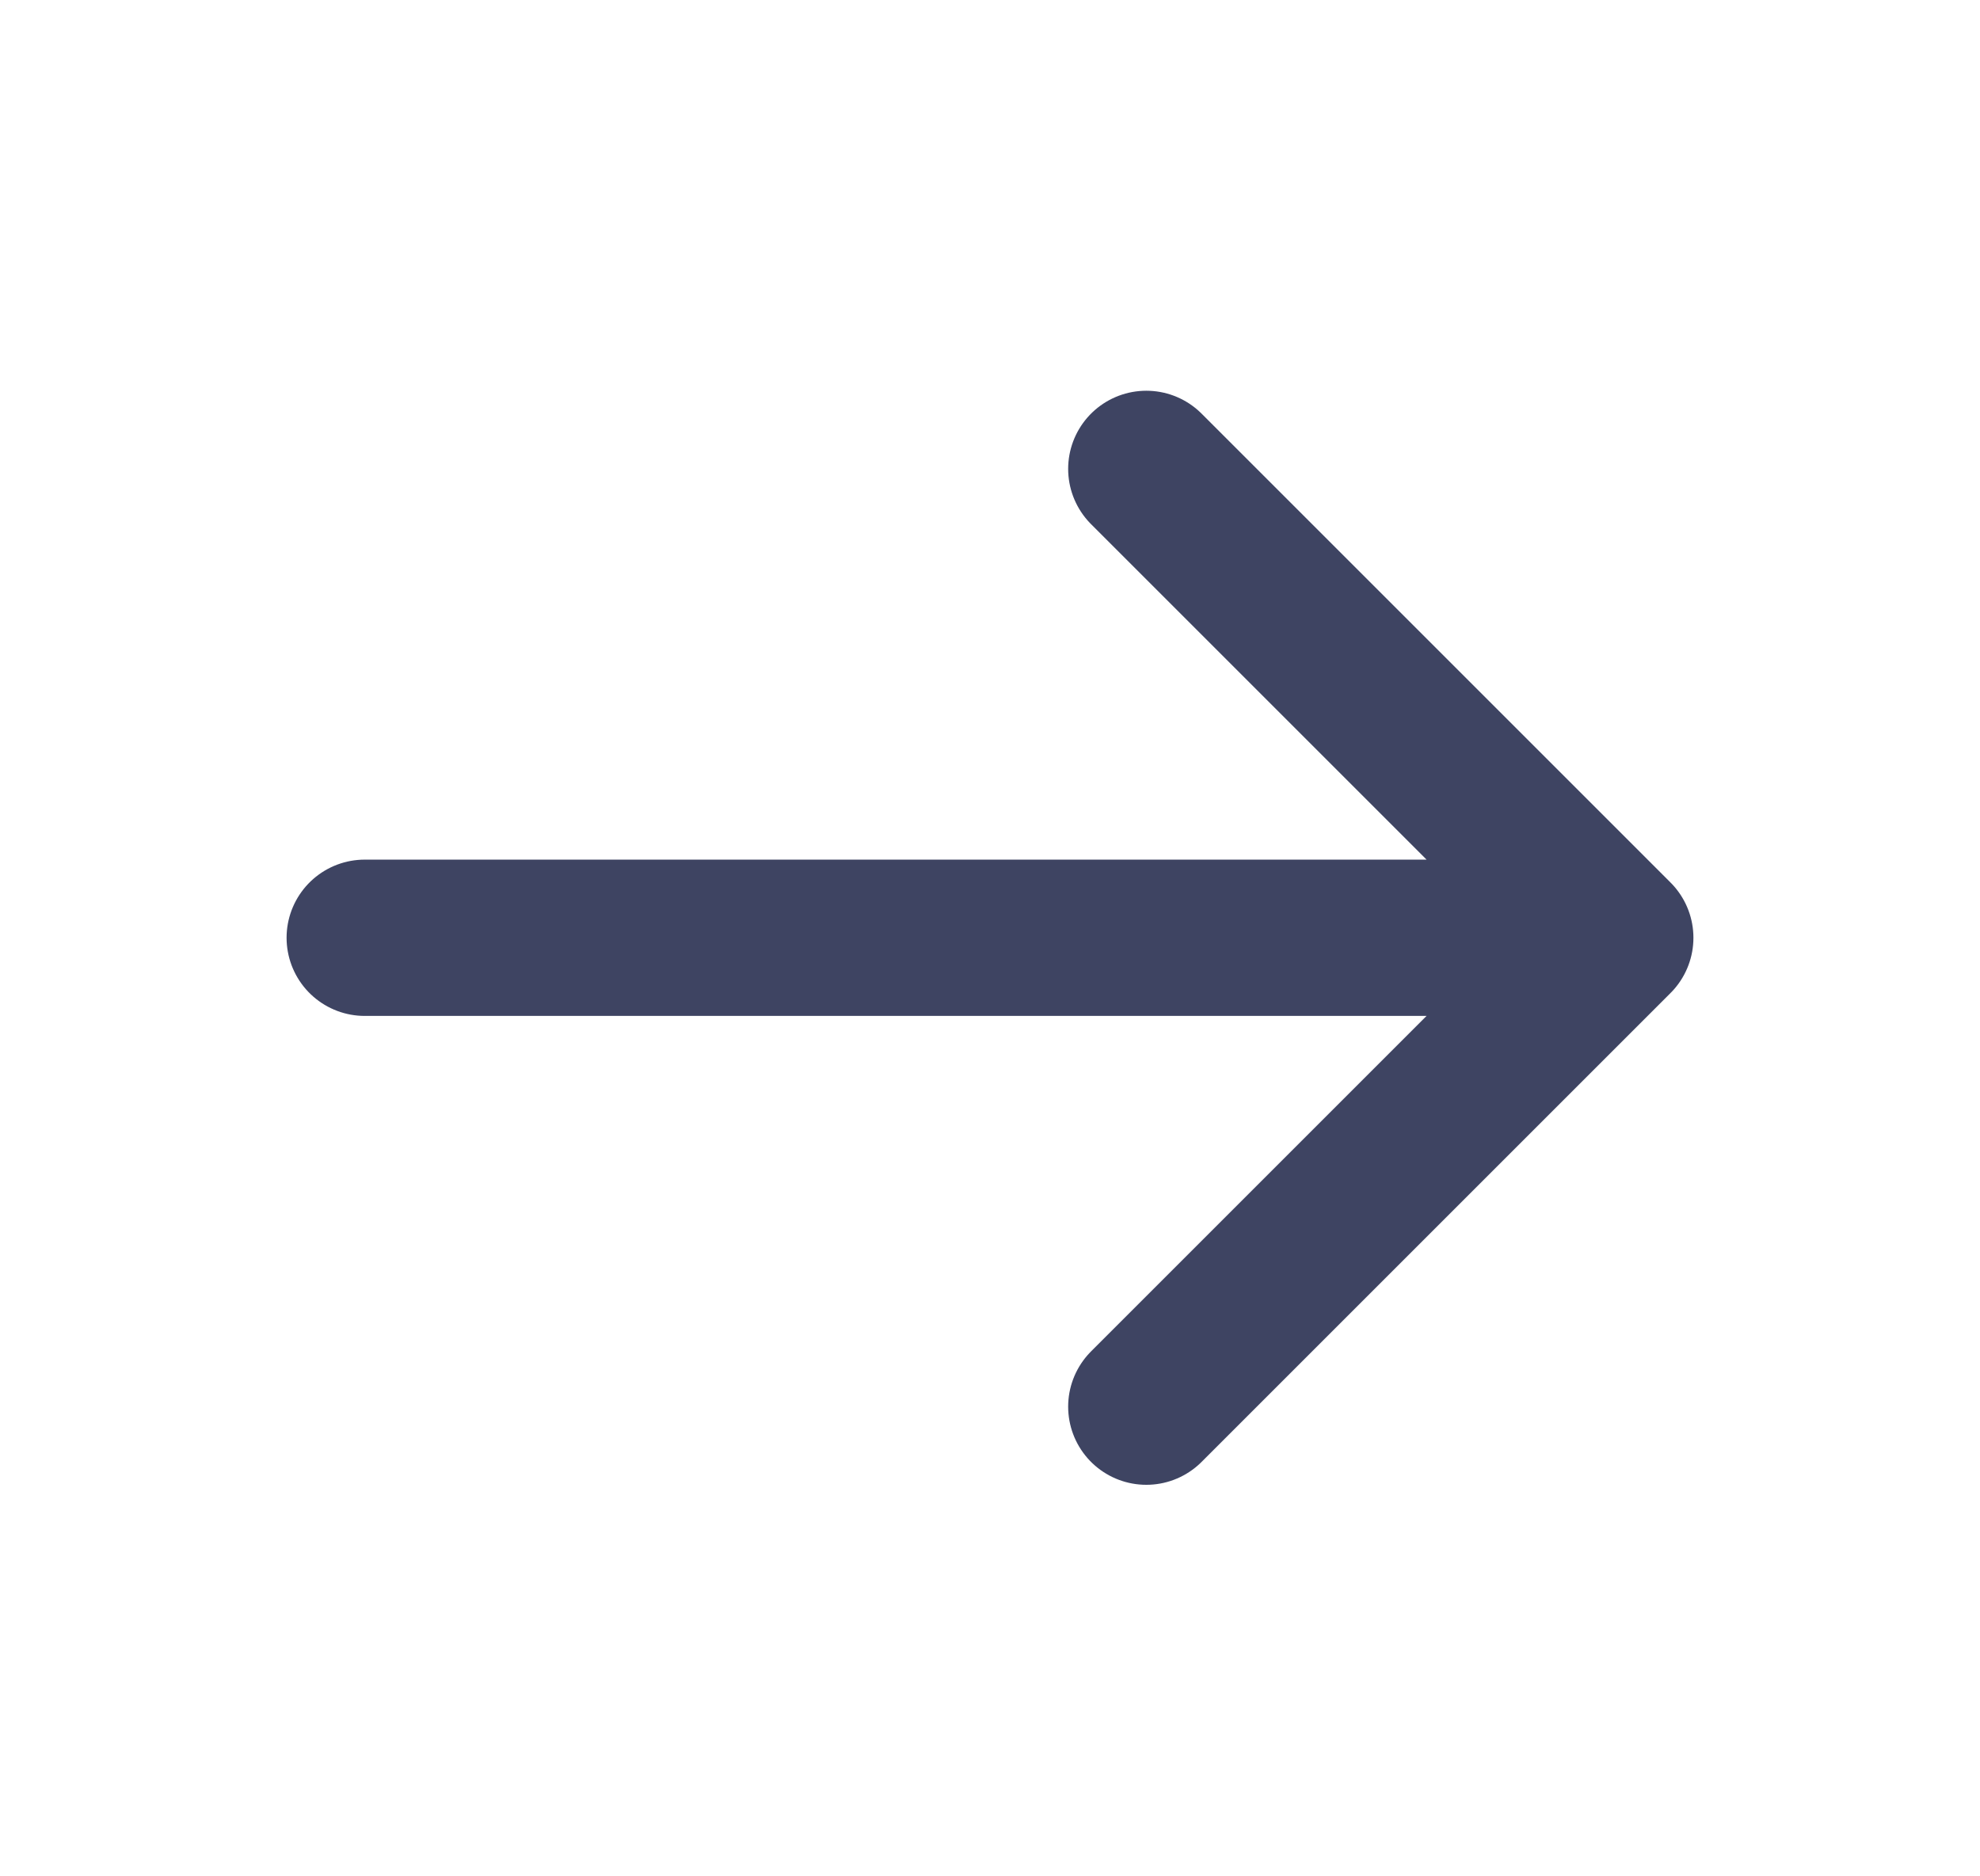
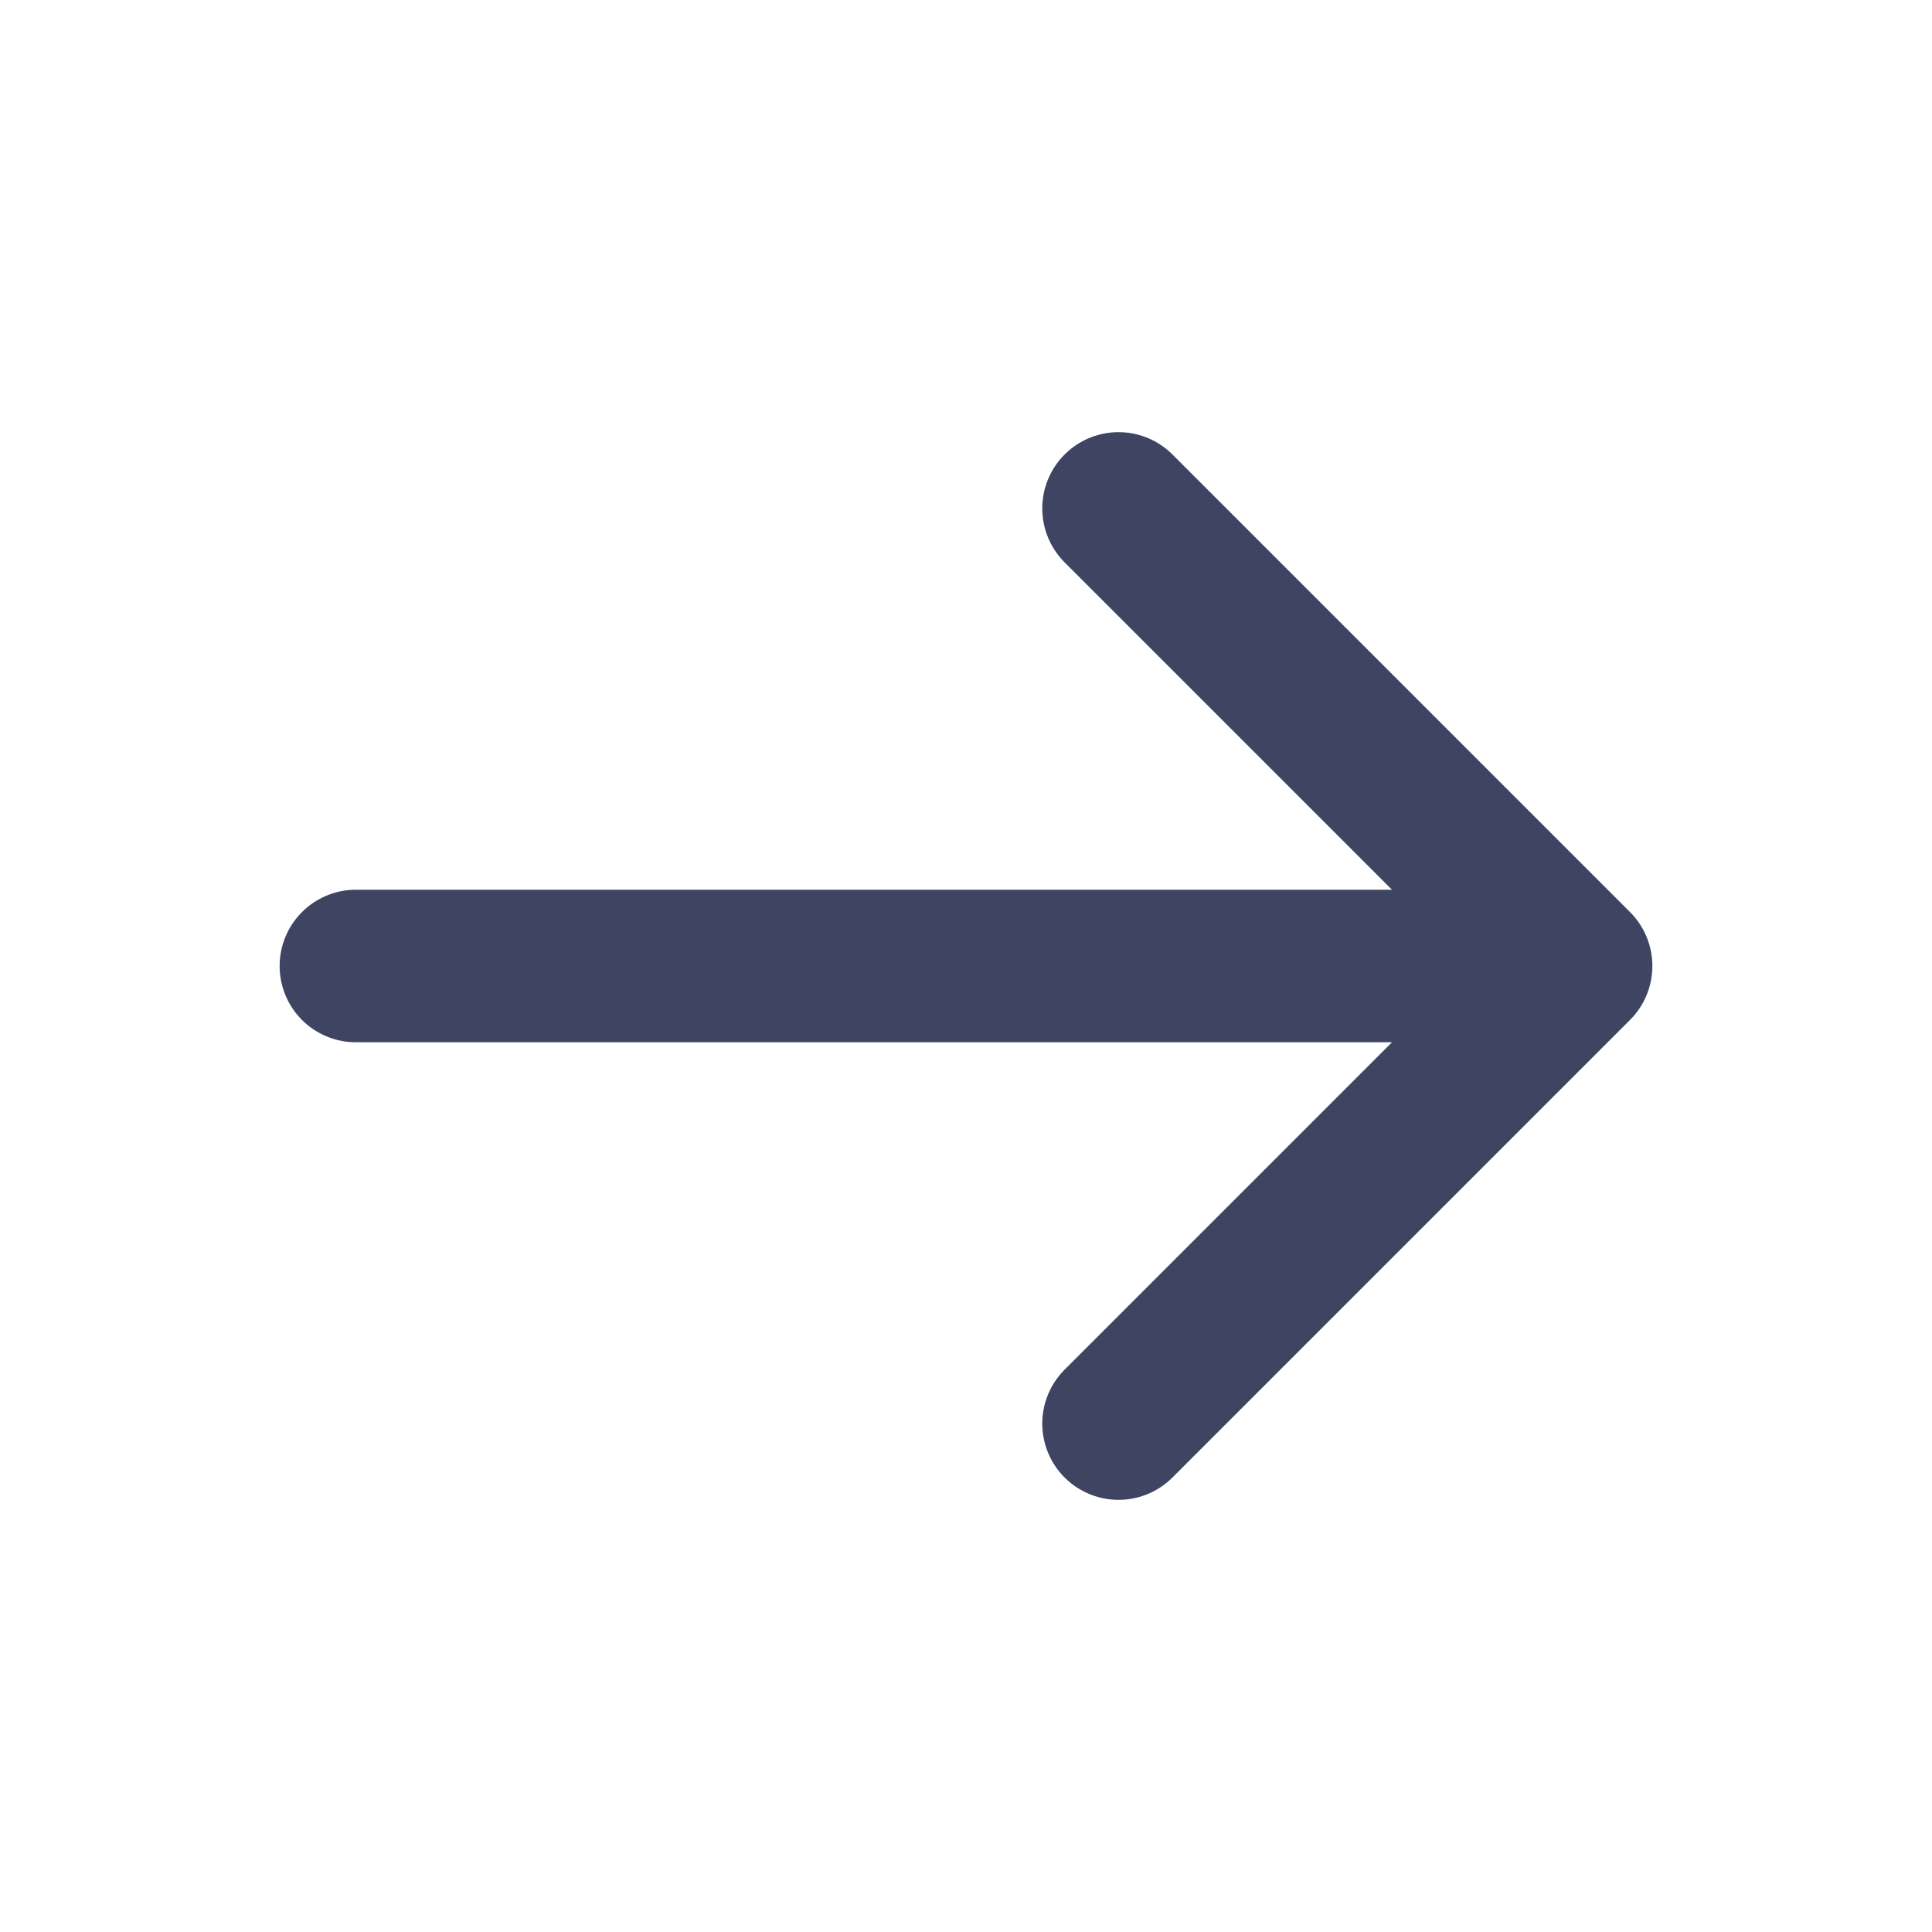
- <svg xmlns="http://www.w3.org/2000/svg" width="19" height="18" viewBox="0 0 19 18" fill="none">
+ <svg xmlns="http://www.w3.org/2000/svg" width="18" height="18" viewBox="0 0 19 18" fill="none">
  <path d="M3.5 9H15.5M15.5 9L11 4.5M15.5 9L11 13.5" stroke="#3E4462" stroke-width="1.5" stroke-linecap="round" stroke-linejoin="round" />
</svg>
